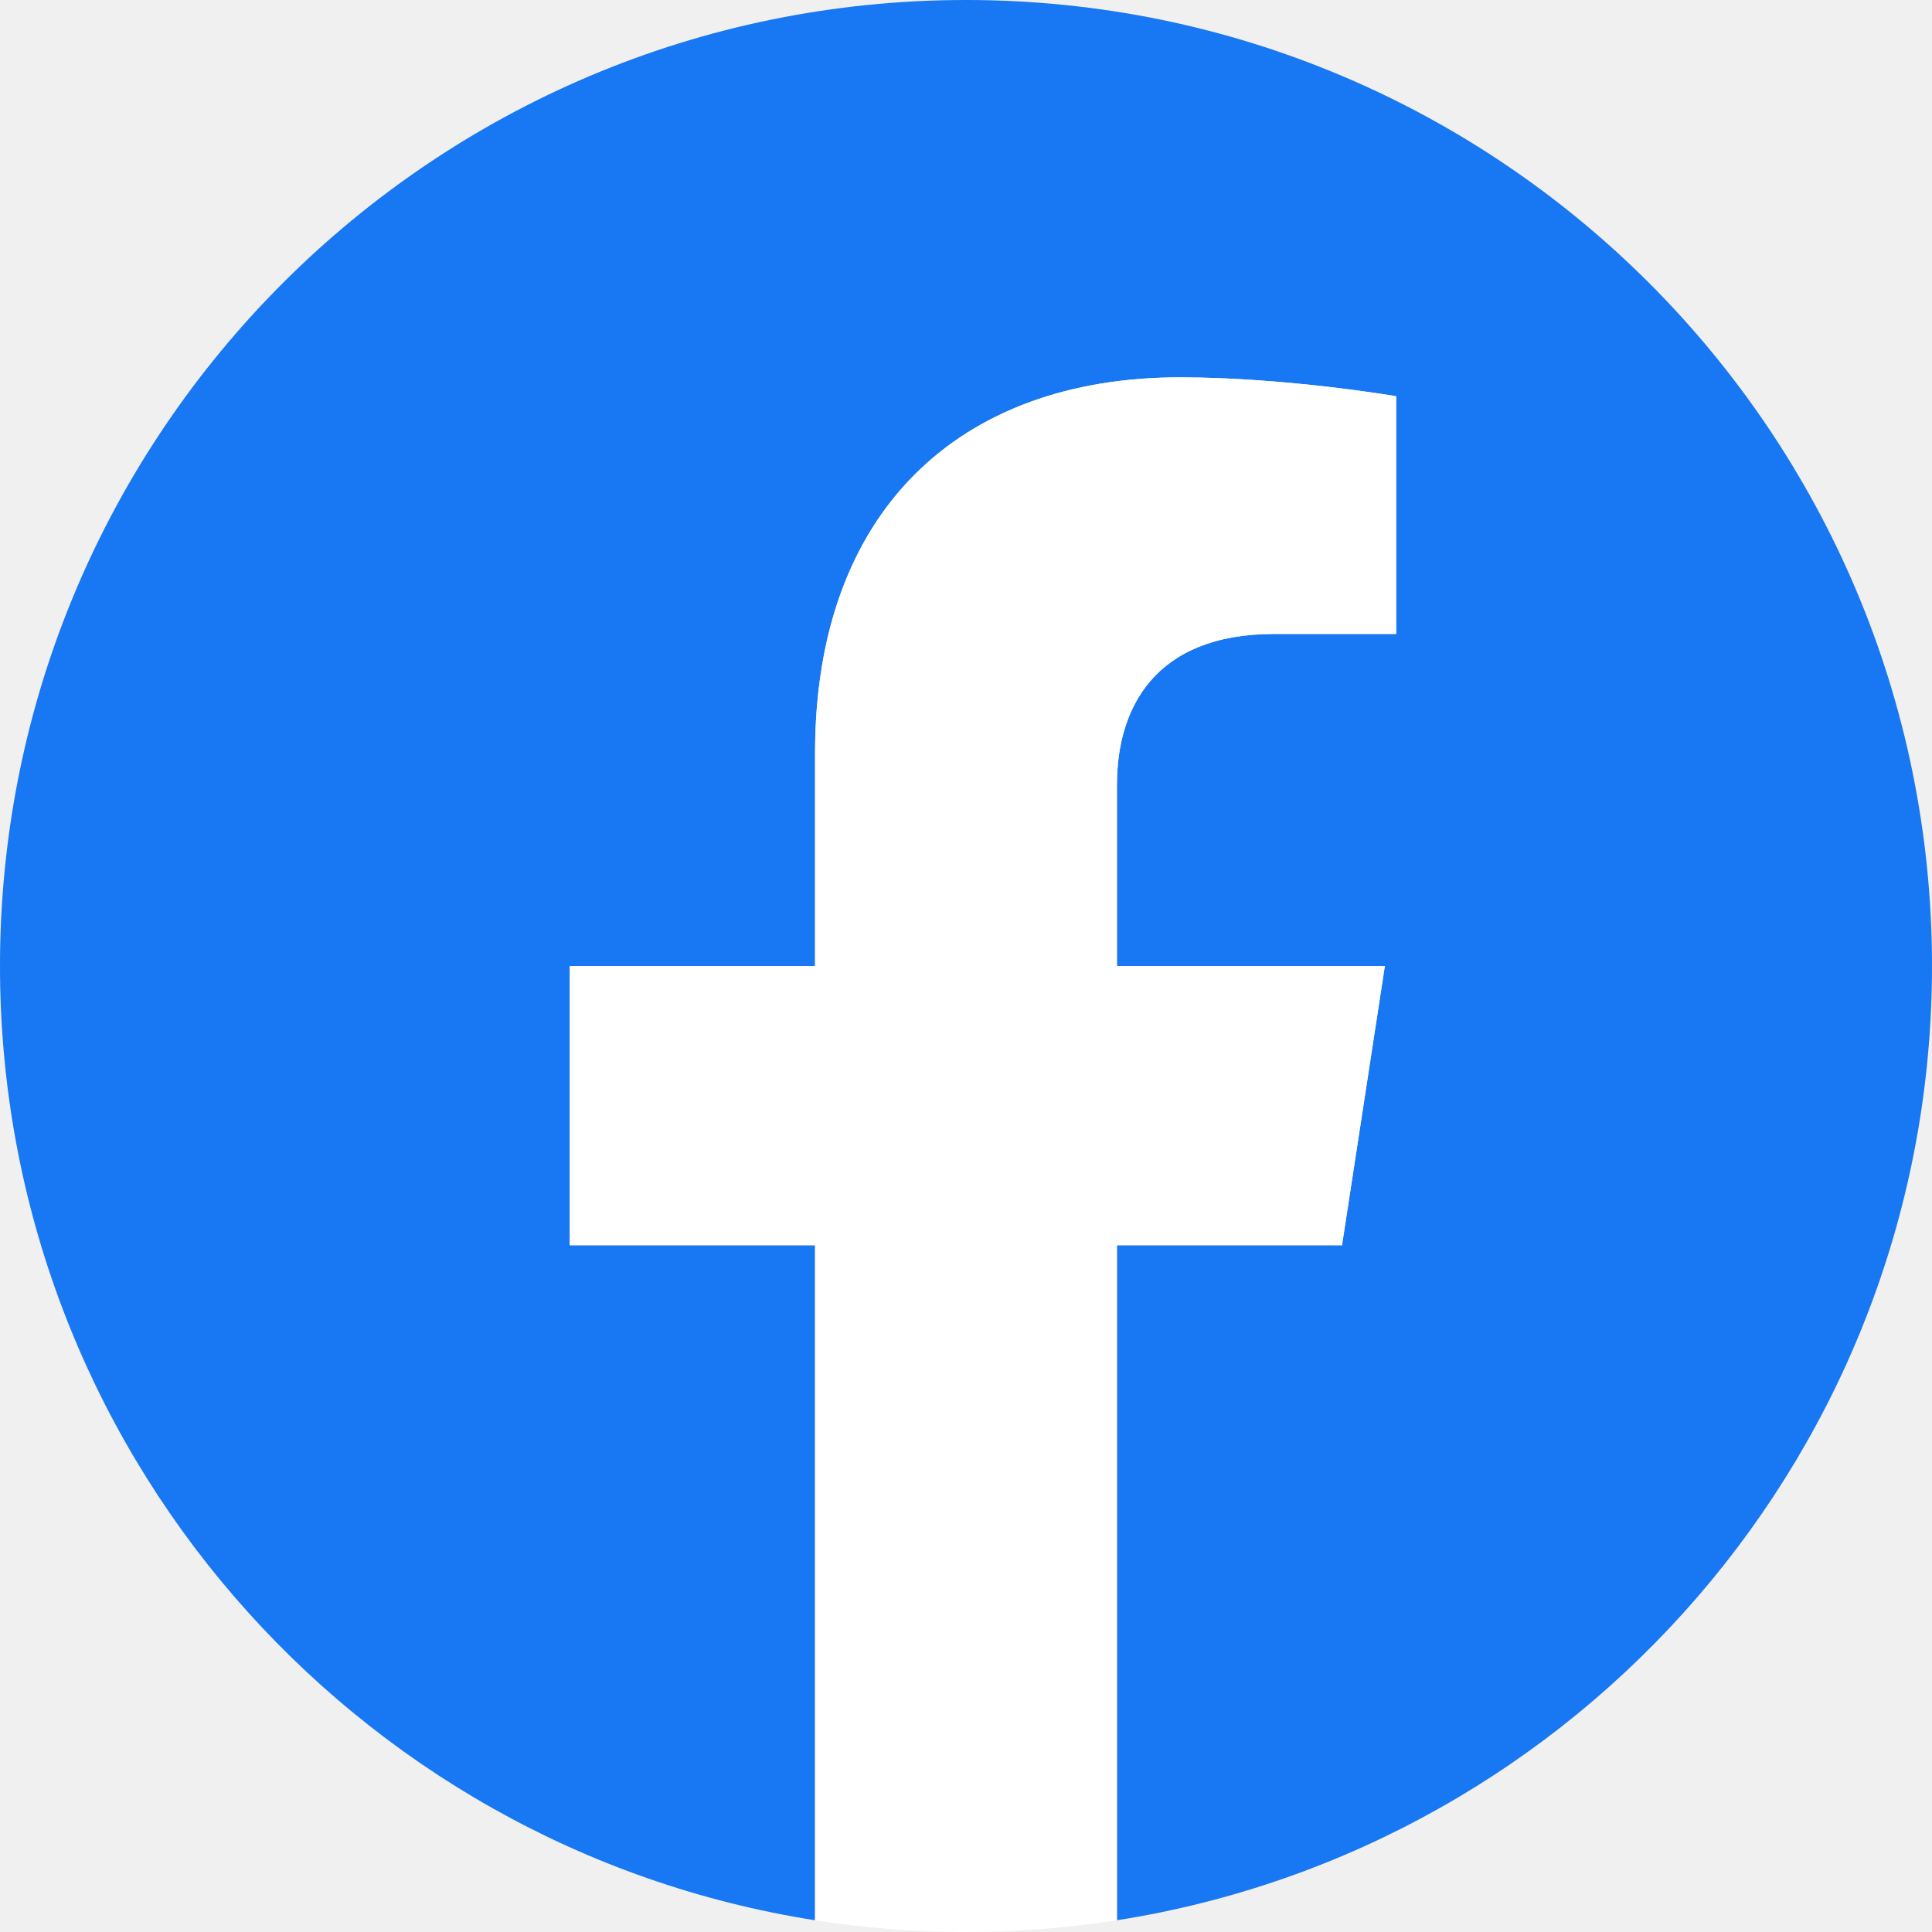
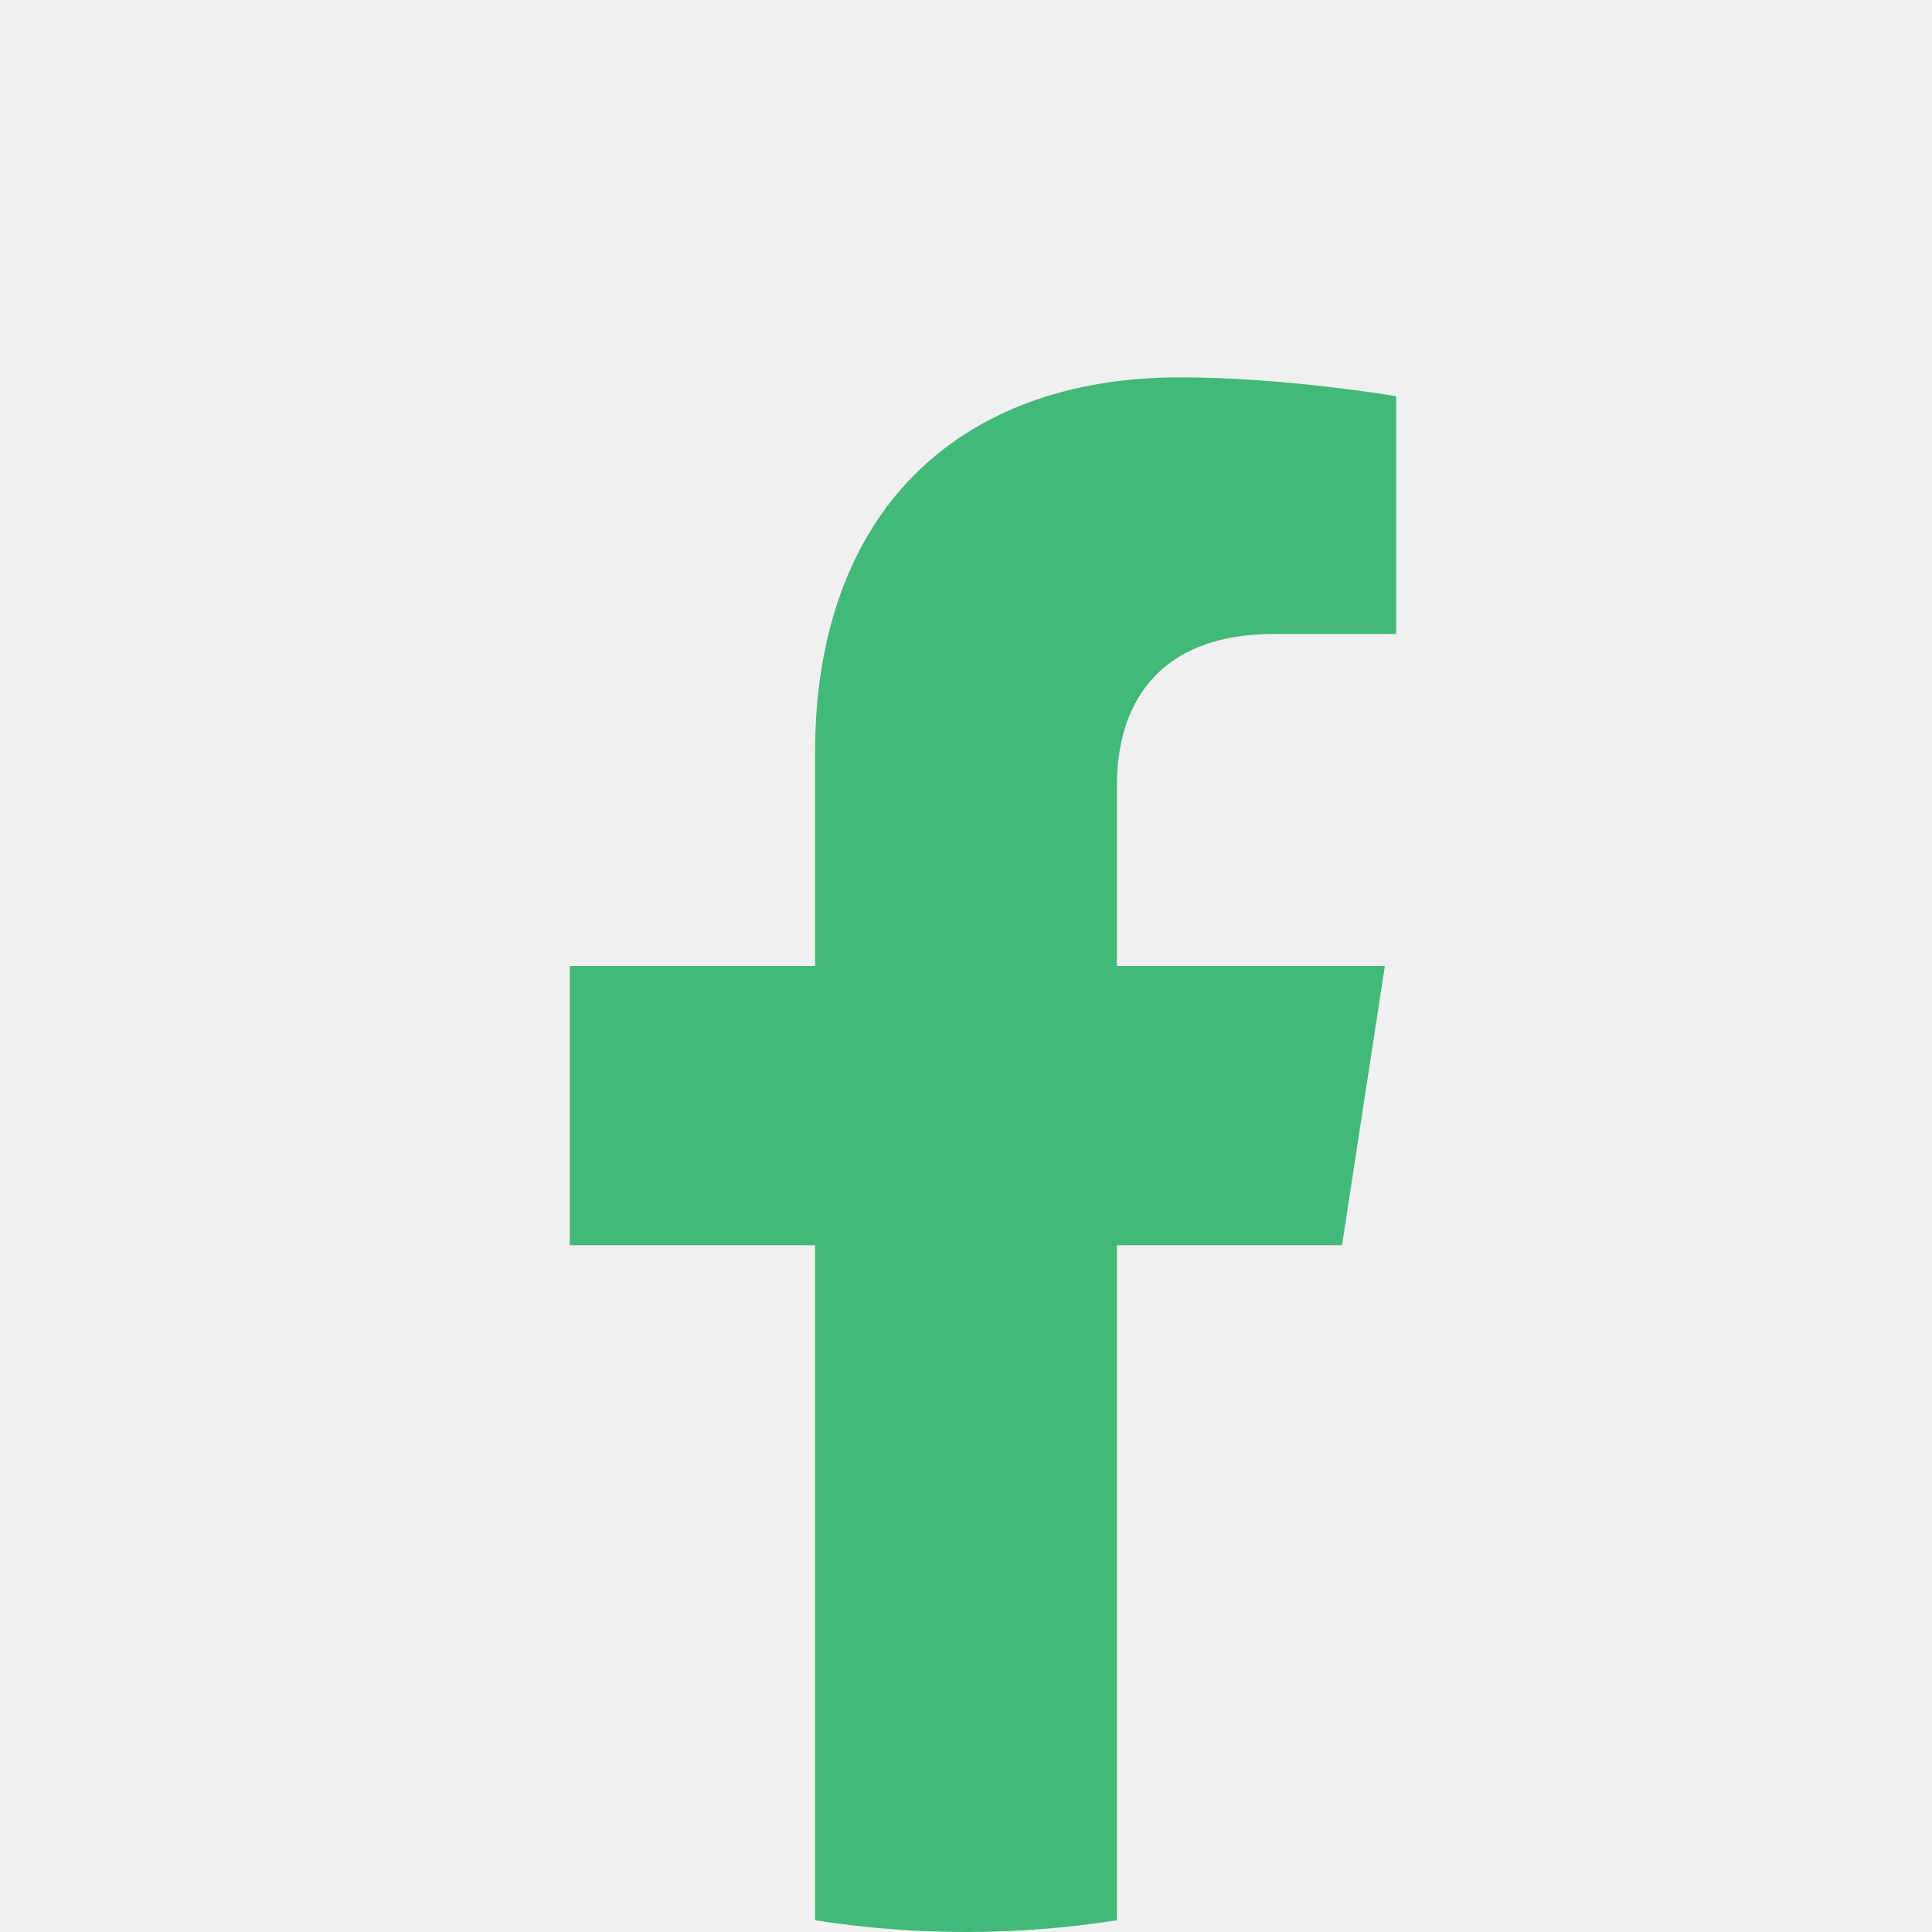
- <svg xmlns="http://www.w3.org/2000/svg" viewBox="0 0 1024 1024" id="facebook">
-   <path fill="#1877f2" d="M1024,512C1024,229.23,794.77,0,512,0S0,229.23,0,512c0,255.554,187.231,467.37,432,505.778V660H302V512H432V399.2C432,270.88,508.439,200,625.389,200,681.408,200,740,210,740,210V336H675.437C611.835,336,592,375.467,592,415.957V512H734L711.3,660H592v357.778C836.769,979.37,1024,767.554,1024,512Z" />
-   <path fill="#fff" d="M711.3,660,734,512H592V415.957C592,375.467,611.835,336,675.437,336H740V210s-58.592-10-114.611-10C508.439,200,432,270.88,432,399.2V512H302V660H432v357.778a517.396,517.396,0,0,0,160,0V660Z" />
+ <svg xmlns="http://www.w3.org/2000/svg" viewBox="0 0 1024 1024">
+   <path fill="#43b979" d="M711.3,660,734,512H592V415.957C592,375.467,611.835,336,675.437,336H740V210s-58.592-10-114.611-10C508.439,200,432,270.88,432,399.2V512H302V660H432v357.778a517.396,517.396,0,0,0,160,0V660Z" />
</svg>
